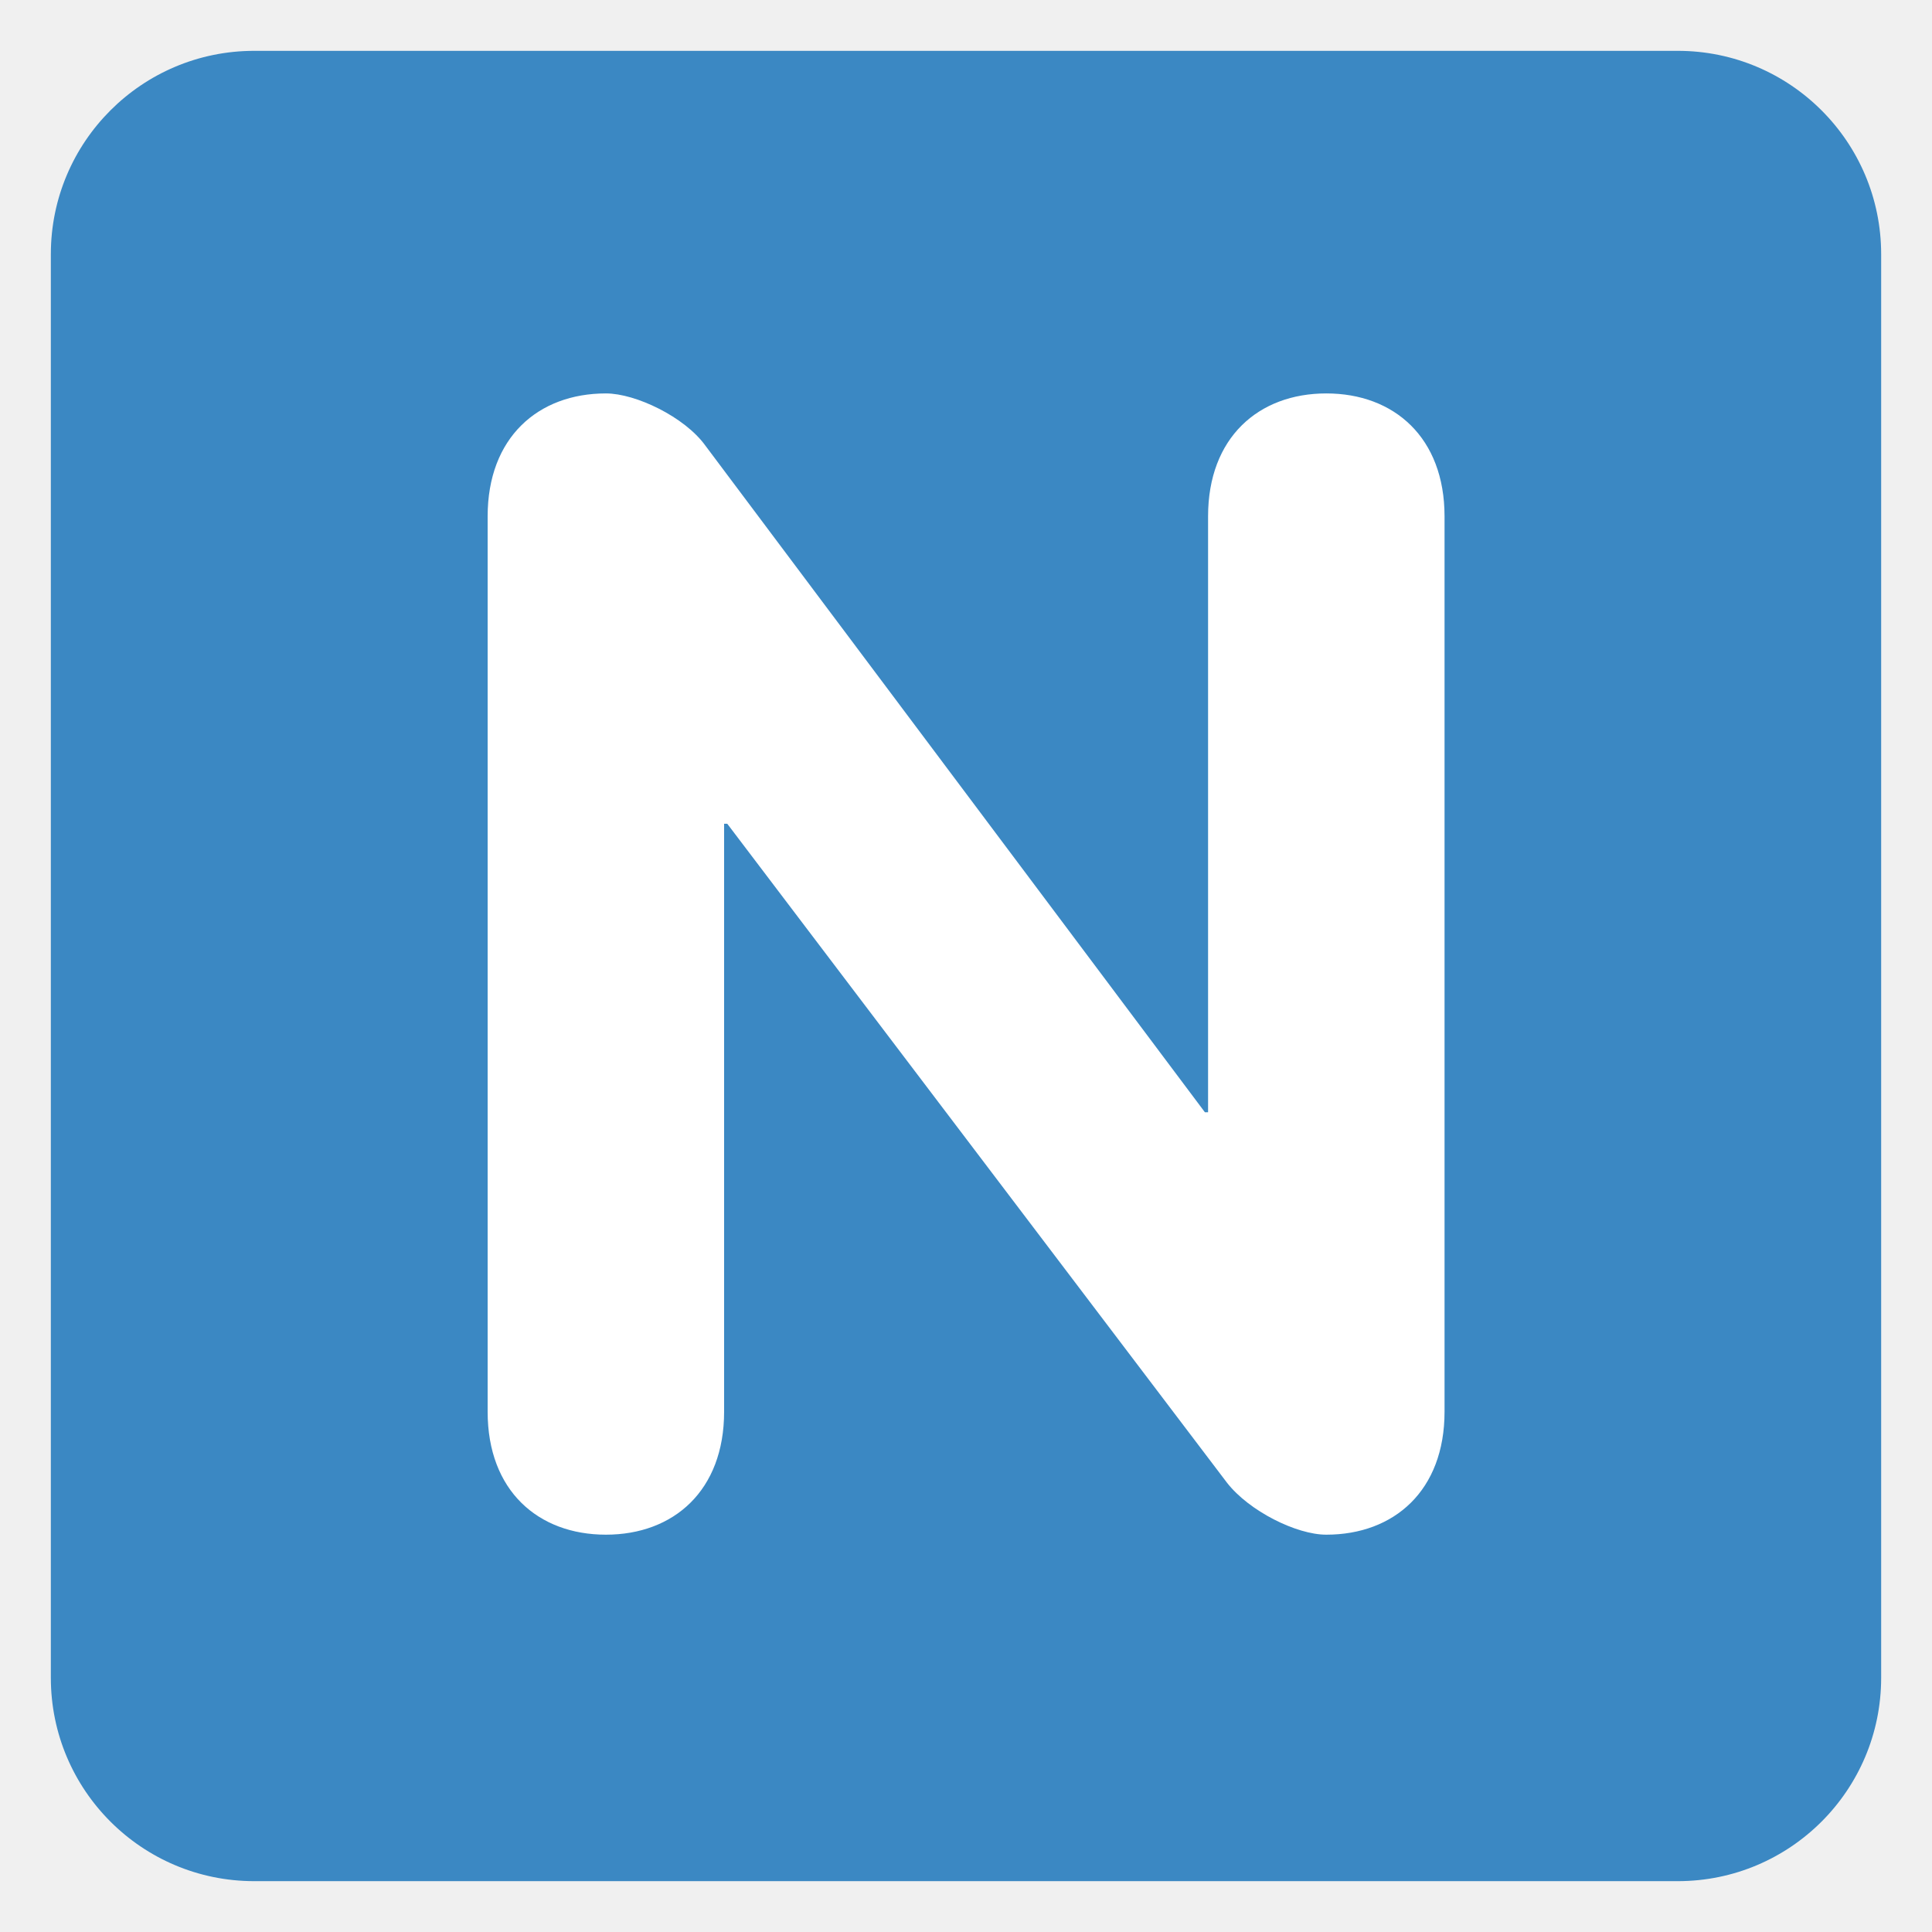
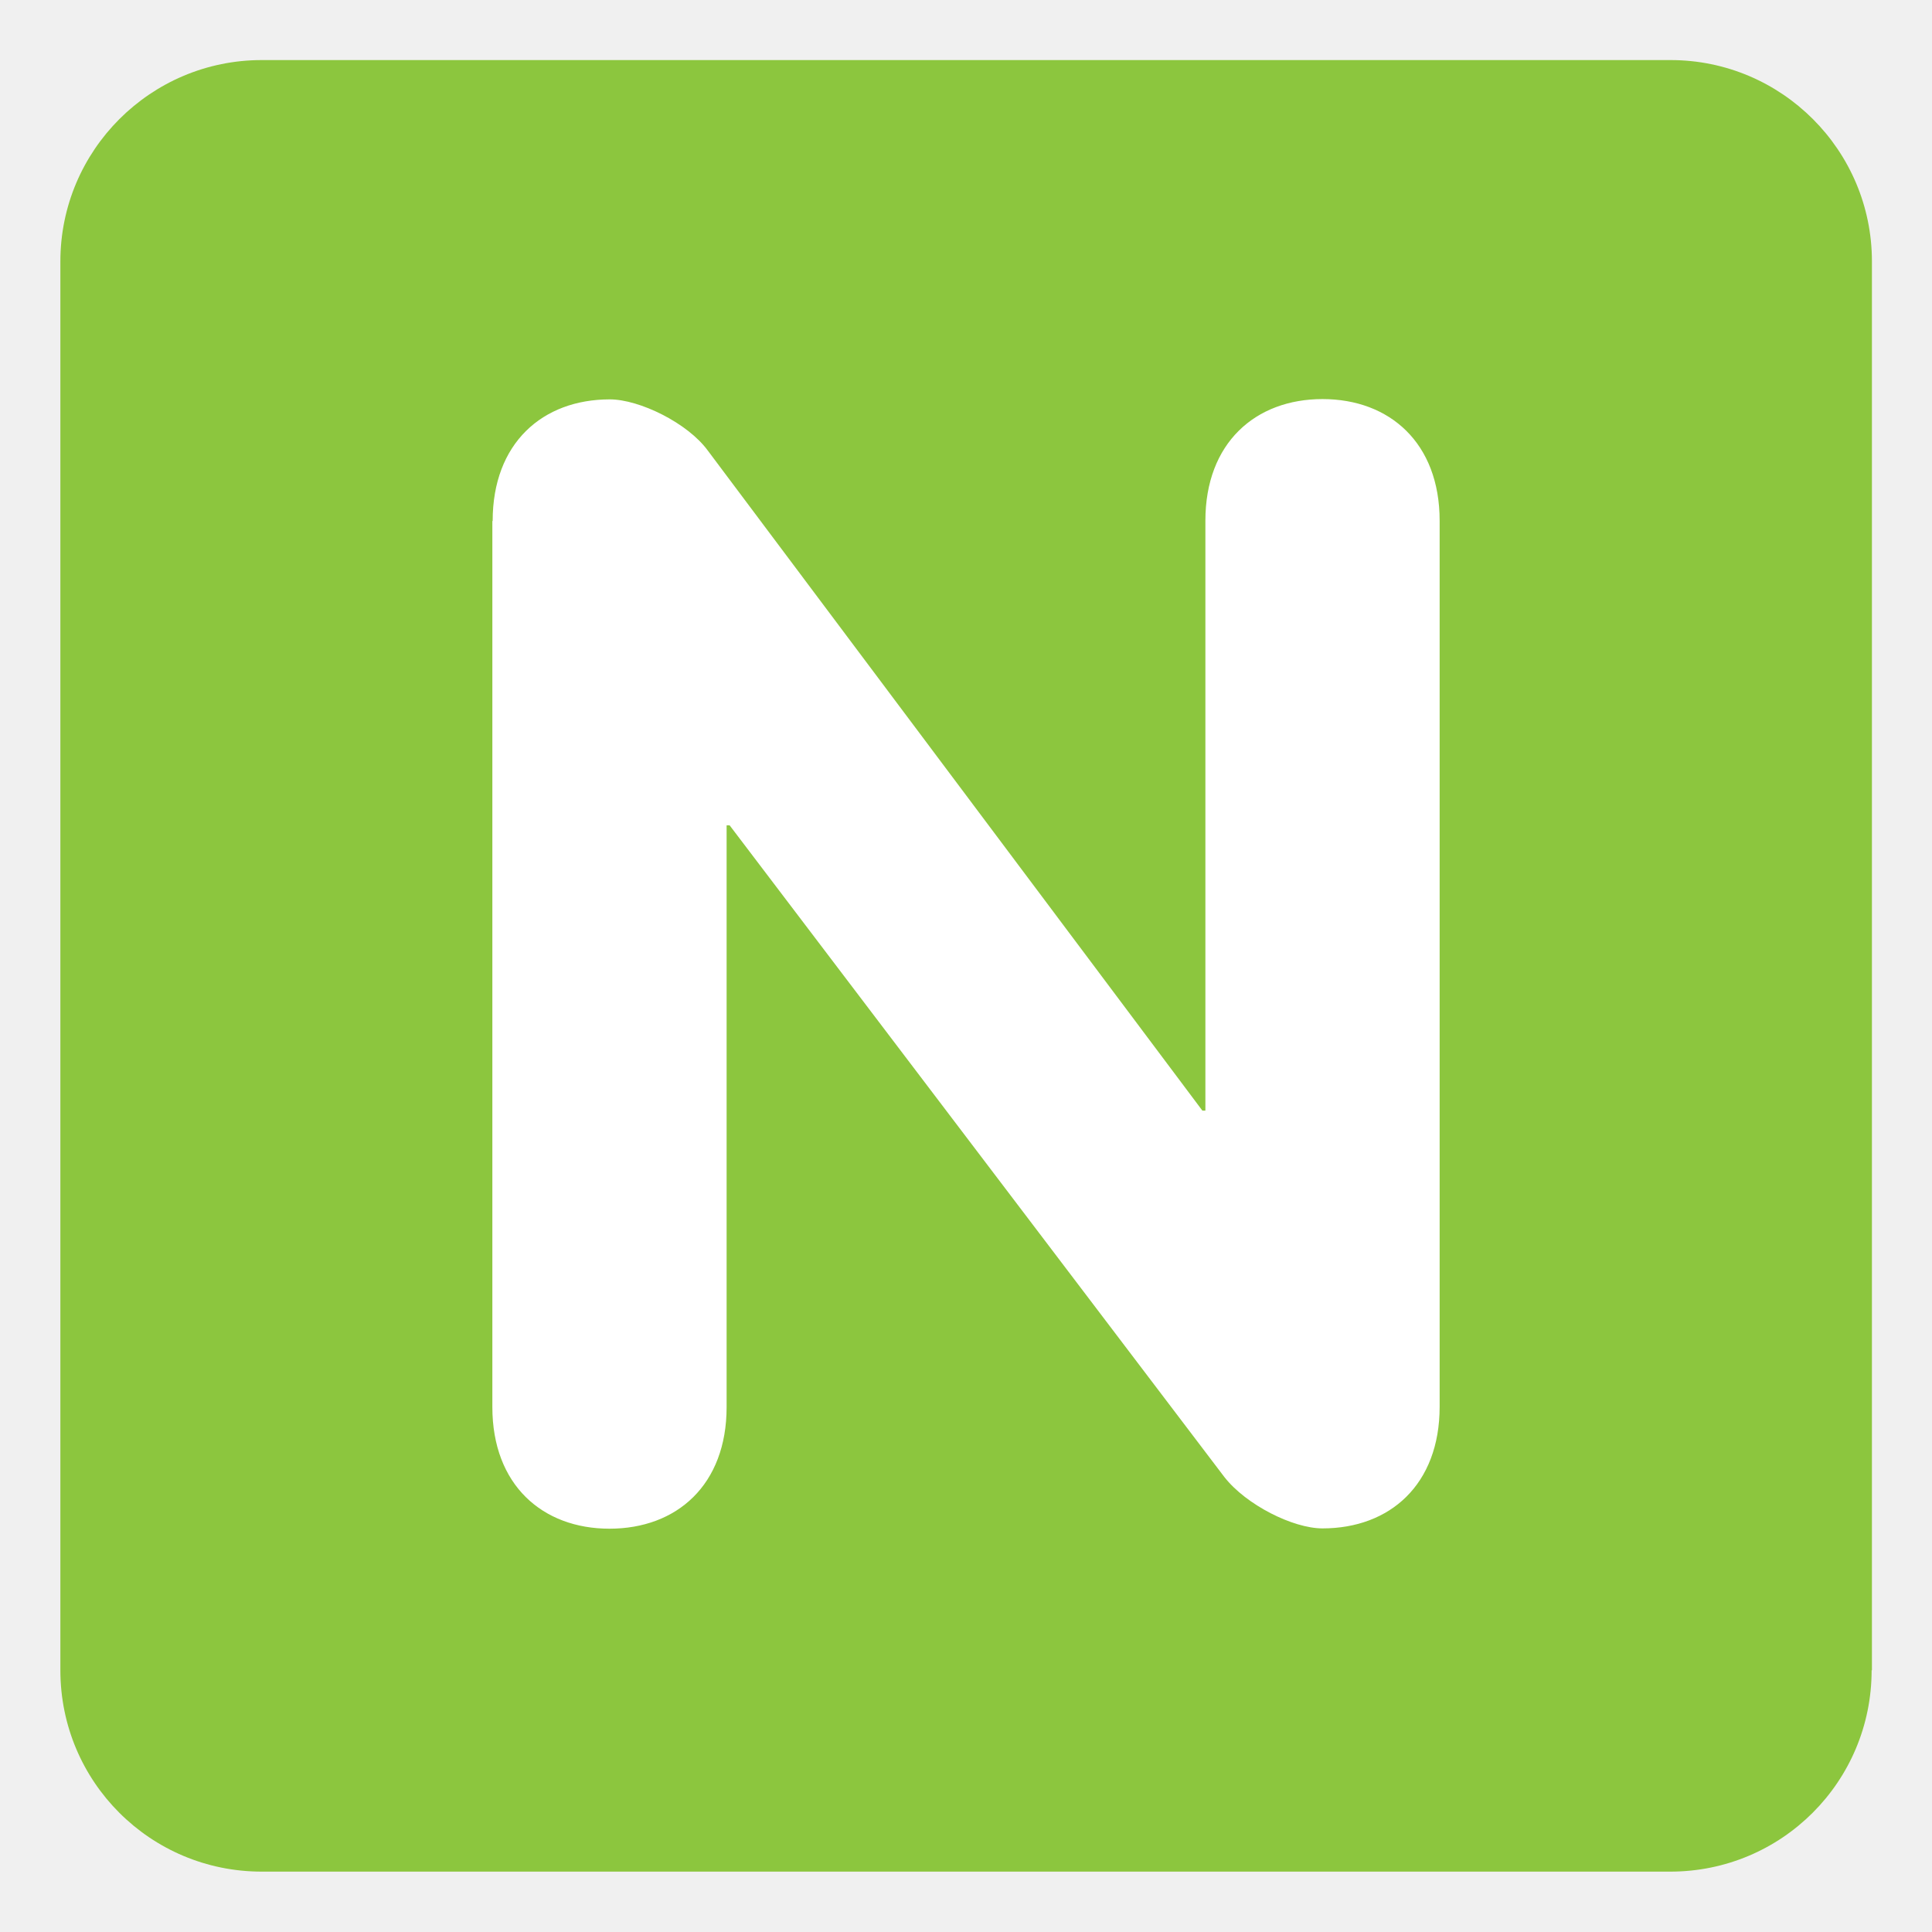
- <svg xmlns="http://www.w3.org/2000/svg" viewBox="0 0 47.5 47.5" style="enable-background:new 0 0 47.5 47.5;" xml:space="preserve" version="1.1" id="svg2">
-   <defs id="defs6">
-     <clipPath id="clipPath16" clipPathUnits="userSpaceOnUse">
-       <path id="path18" d="M 0,38 38,38 38,0 0,0 0,38 Z" />
-     </clipPath>
-   </defs>
-   <g transform="matrix(1.25,0,0,-1.25,0,47.5)" id="g10">
-     <g id="g12">
-       <g clip-path="url(#clipPath16)" id="g14">
-         <g transform="translate(37,5)" id="g20">
-           <path id="path22" style="fill:#3b88c3;fill-opacity:1;fill-rule:nonzero;stroke:none" d="m 0,0 c 0,-2.209 -1.791,-4 -4,-4 l -28,0 c -2.209,0 -4,1.791 -4,4 l 0,28 c 0,2.209 1.791,4 4,4 l 28,0 c 2.209,0 4,-1.791 4,-4 L 0,0 Z" />
-         </g>
-         <g transform="translate(9.5913,27.8438)" id="g24">
-           <path id="path26" style="fill:#ffffff;fill-opacity:1;fill-rule:nonzero;stroke:none" d="m 0,0 c 0,1.55 0.992,2.418 2.326,2.418 0.589,0 1.55,-0.465 1.953,-1.022 l 9.829,-13.117 0.062,0 0,11.721 c 0,1.55 0.993,2.418 2.325,2.418 1.334,0 2.326,-0.868 2.326,-2.418 l 0,-17.611 c 0,-1.551 -0.992,-2.418 -2.326,-2.418 -0.588,0 -1.519,0.465 -1.953,1.022 l -9.829,12.961 -0.062,0 0,-11.565 c 0,-1.551 -0.992,-2.418 -2.325,-2.418 -1.334,0 -2.326,0.867 -2.326,2.418 L 0,0 Z" />
-         </g>
-       </g>
-     </g>
-   </g>
+ <svg xmlns="http://www.w3.org/2000/svg" viewBox="0 0 64 64" enable-background="new 0 0 64 64">
+   <path d="M 62 55.33 C 62 59.02 59.02 62 55.33 62 L 8.67 62 C 4.98 62 2 59.02 2 55.33 l 0 -46.67 c 0 -3.68 2.99 -6.67 6.67 -6.67 l 46.67 0 c 3.68 0 6.67 2.99 6.67 6.67 l 0 46.67 z" style="fill:#8cc63e;fill-opacity:1;fill-rule:nonzero;stroke:none" />
+   <path d="m 16.32 17.26 c 0 -2.58 1.65 -4.03 3.88 -4.03 0.98 0 2.58 0.78 3.25 1.7 l 16.38 21.86 0.1 0 0 -19.54 c 0 -2.58 1.66 -4.03 3.88 -4.03 2.22 0 3.88 1.45 3.88 4.03 l 0 29.35 c 0 2.58 -1.65 4.03 -3.88 4.03 -0.98 0 -2.53 -0.78 -3.25 -1.7 L 24.17 27.34 l -0.1 0 0 19.27 c 0 2.58 -1.65 4.03 -3.88 4.03 -2.22 0 -3.88 -1.45 -3.88 -4.03 l 0 -29.35 z" style="fill:#ffffff;fill-opacity:1;fill-rule:nonzero;stroke:none" />
</svg>
